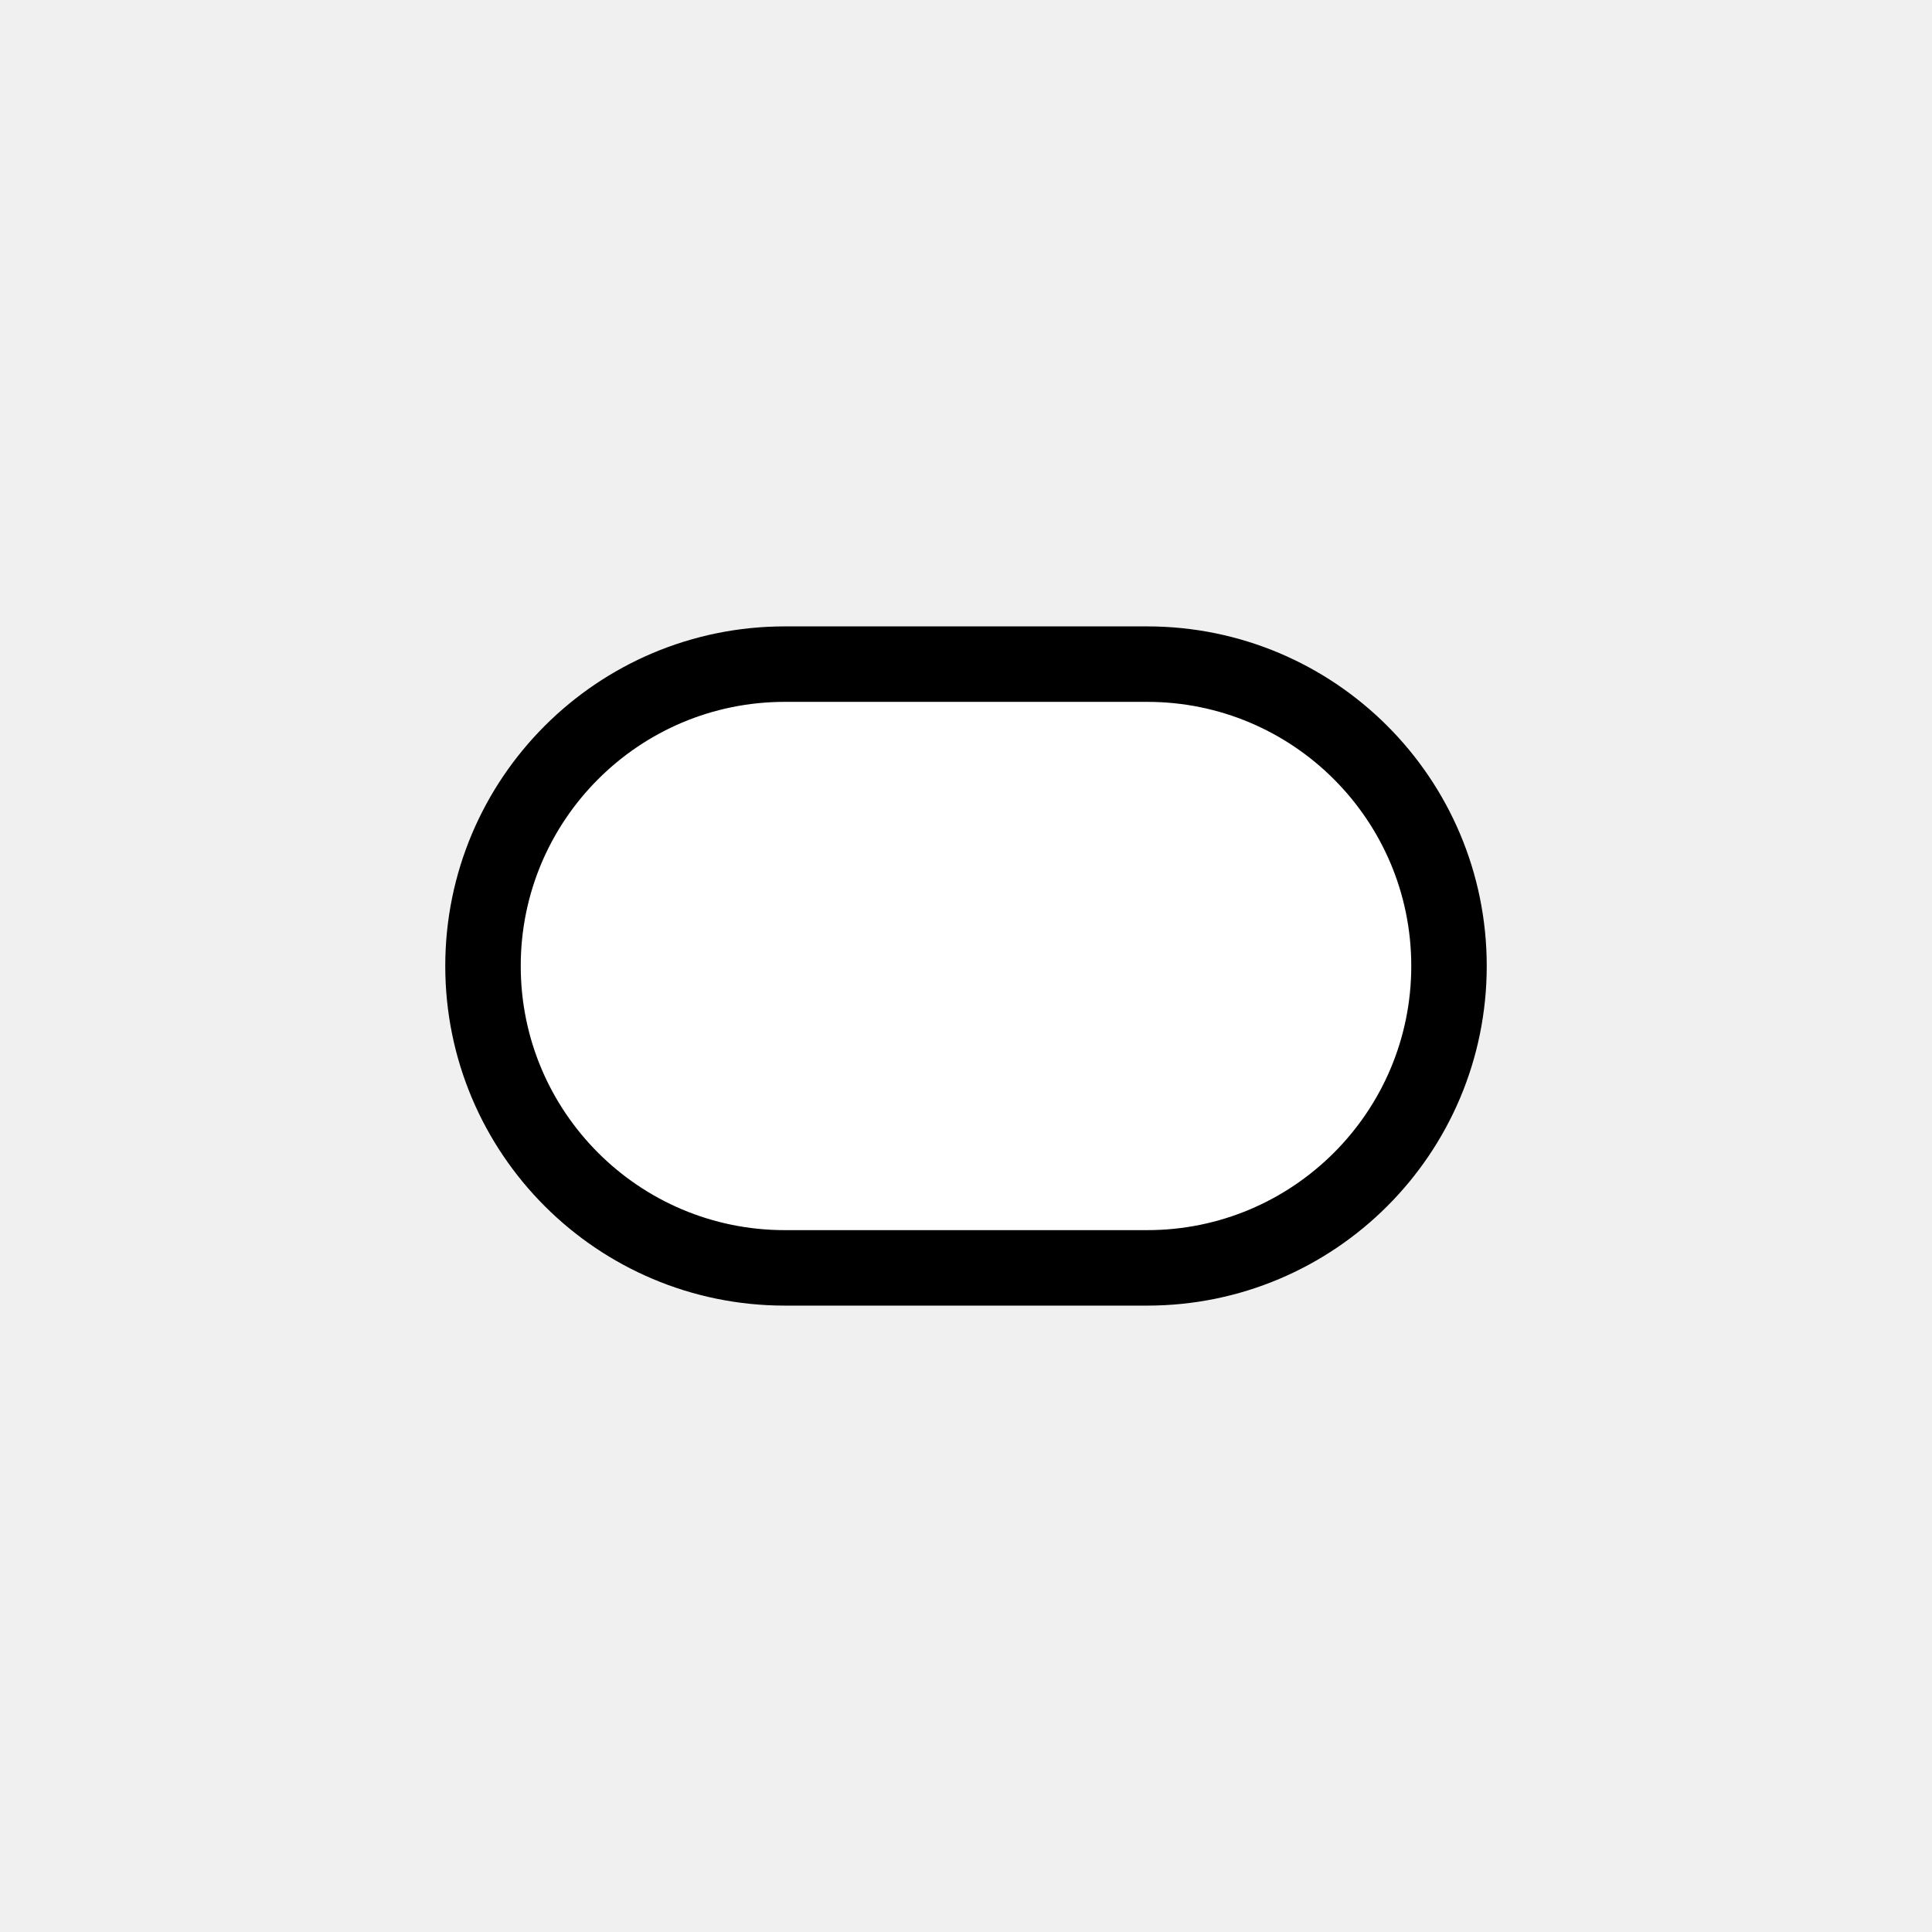
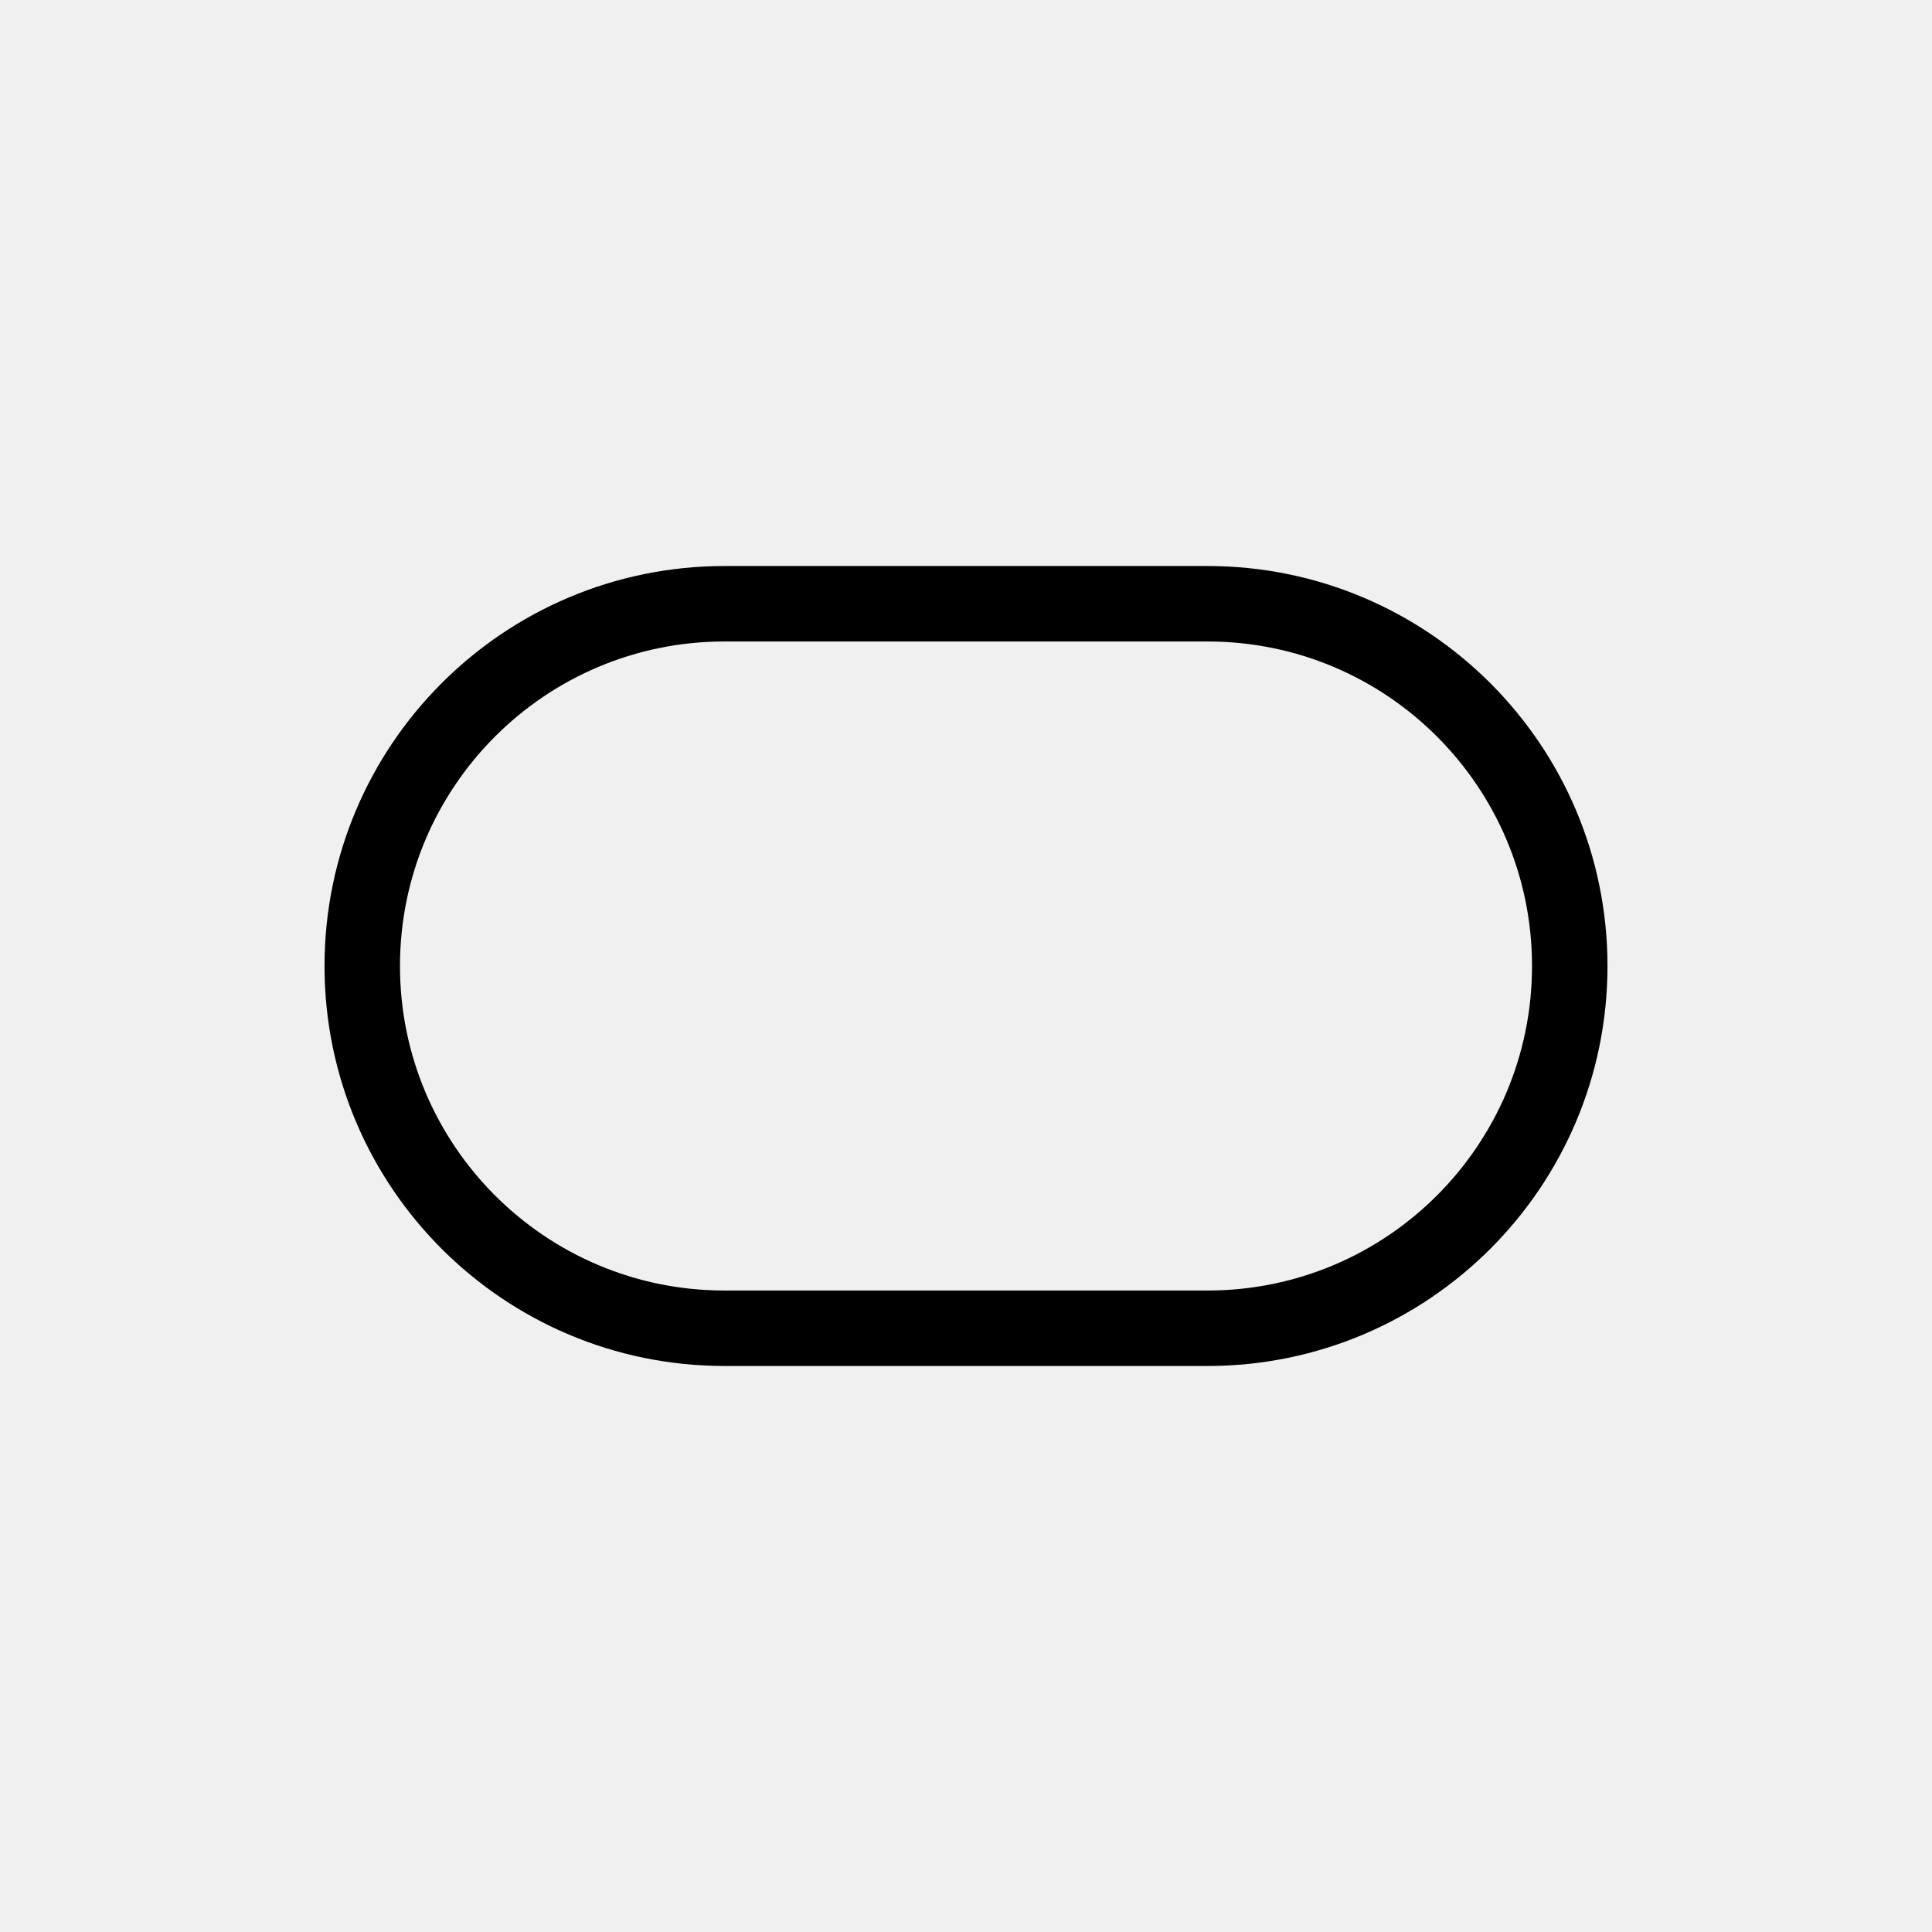
<svg xmlns="http://www.w3.org/2000/svg" width="64" height="64" viewBox="0 0 64 64" version="1.1">
-   <path style="fill:#ffffff;fill-opacity:1;stroke:#000000;stroke-width:2.5;stroke-linecap:round;stroke-linejoin:round;stroke-miterlimit:4;stroke-dasharray:none;stroke-opacity:1" d="M 48,32 A 10,10 0 0 1 38,42 H 26 A 10,10 0 0 1 16,32 10,10 0 0 1 26,22 h 12 a 10,10 0 0 1 10,10 z" id="path1" />
+   <path style="fill:none;fill-opacity:1;stroke:#000000;stroke-width:2.5;stroke-linecap:round;stroke-linejoin:round;stroke-miterlimit:4;stroke-dasharray:none;stroke-opacity:1" d="M 52,32 A 12,12 0 0 1 40,44 H 24 A 12,12 0 0 1 12,32 12,12 0 0 1 24,20 h 16 a 12,12 0 0 1 12,12 z" id="path1" />
</svg>
